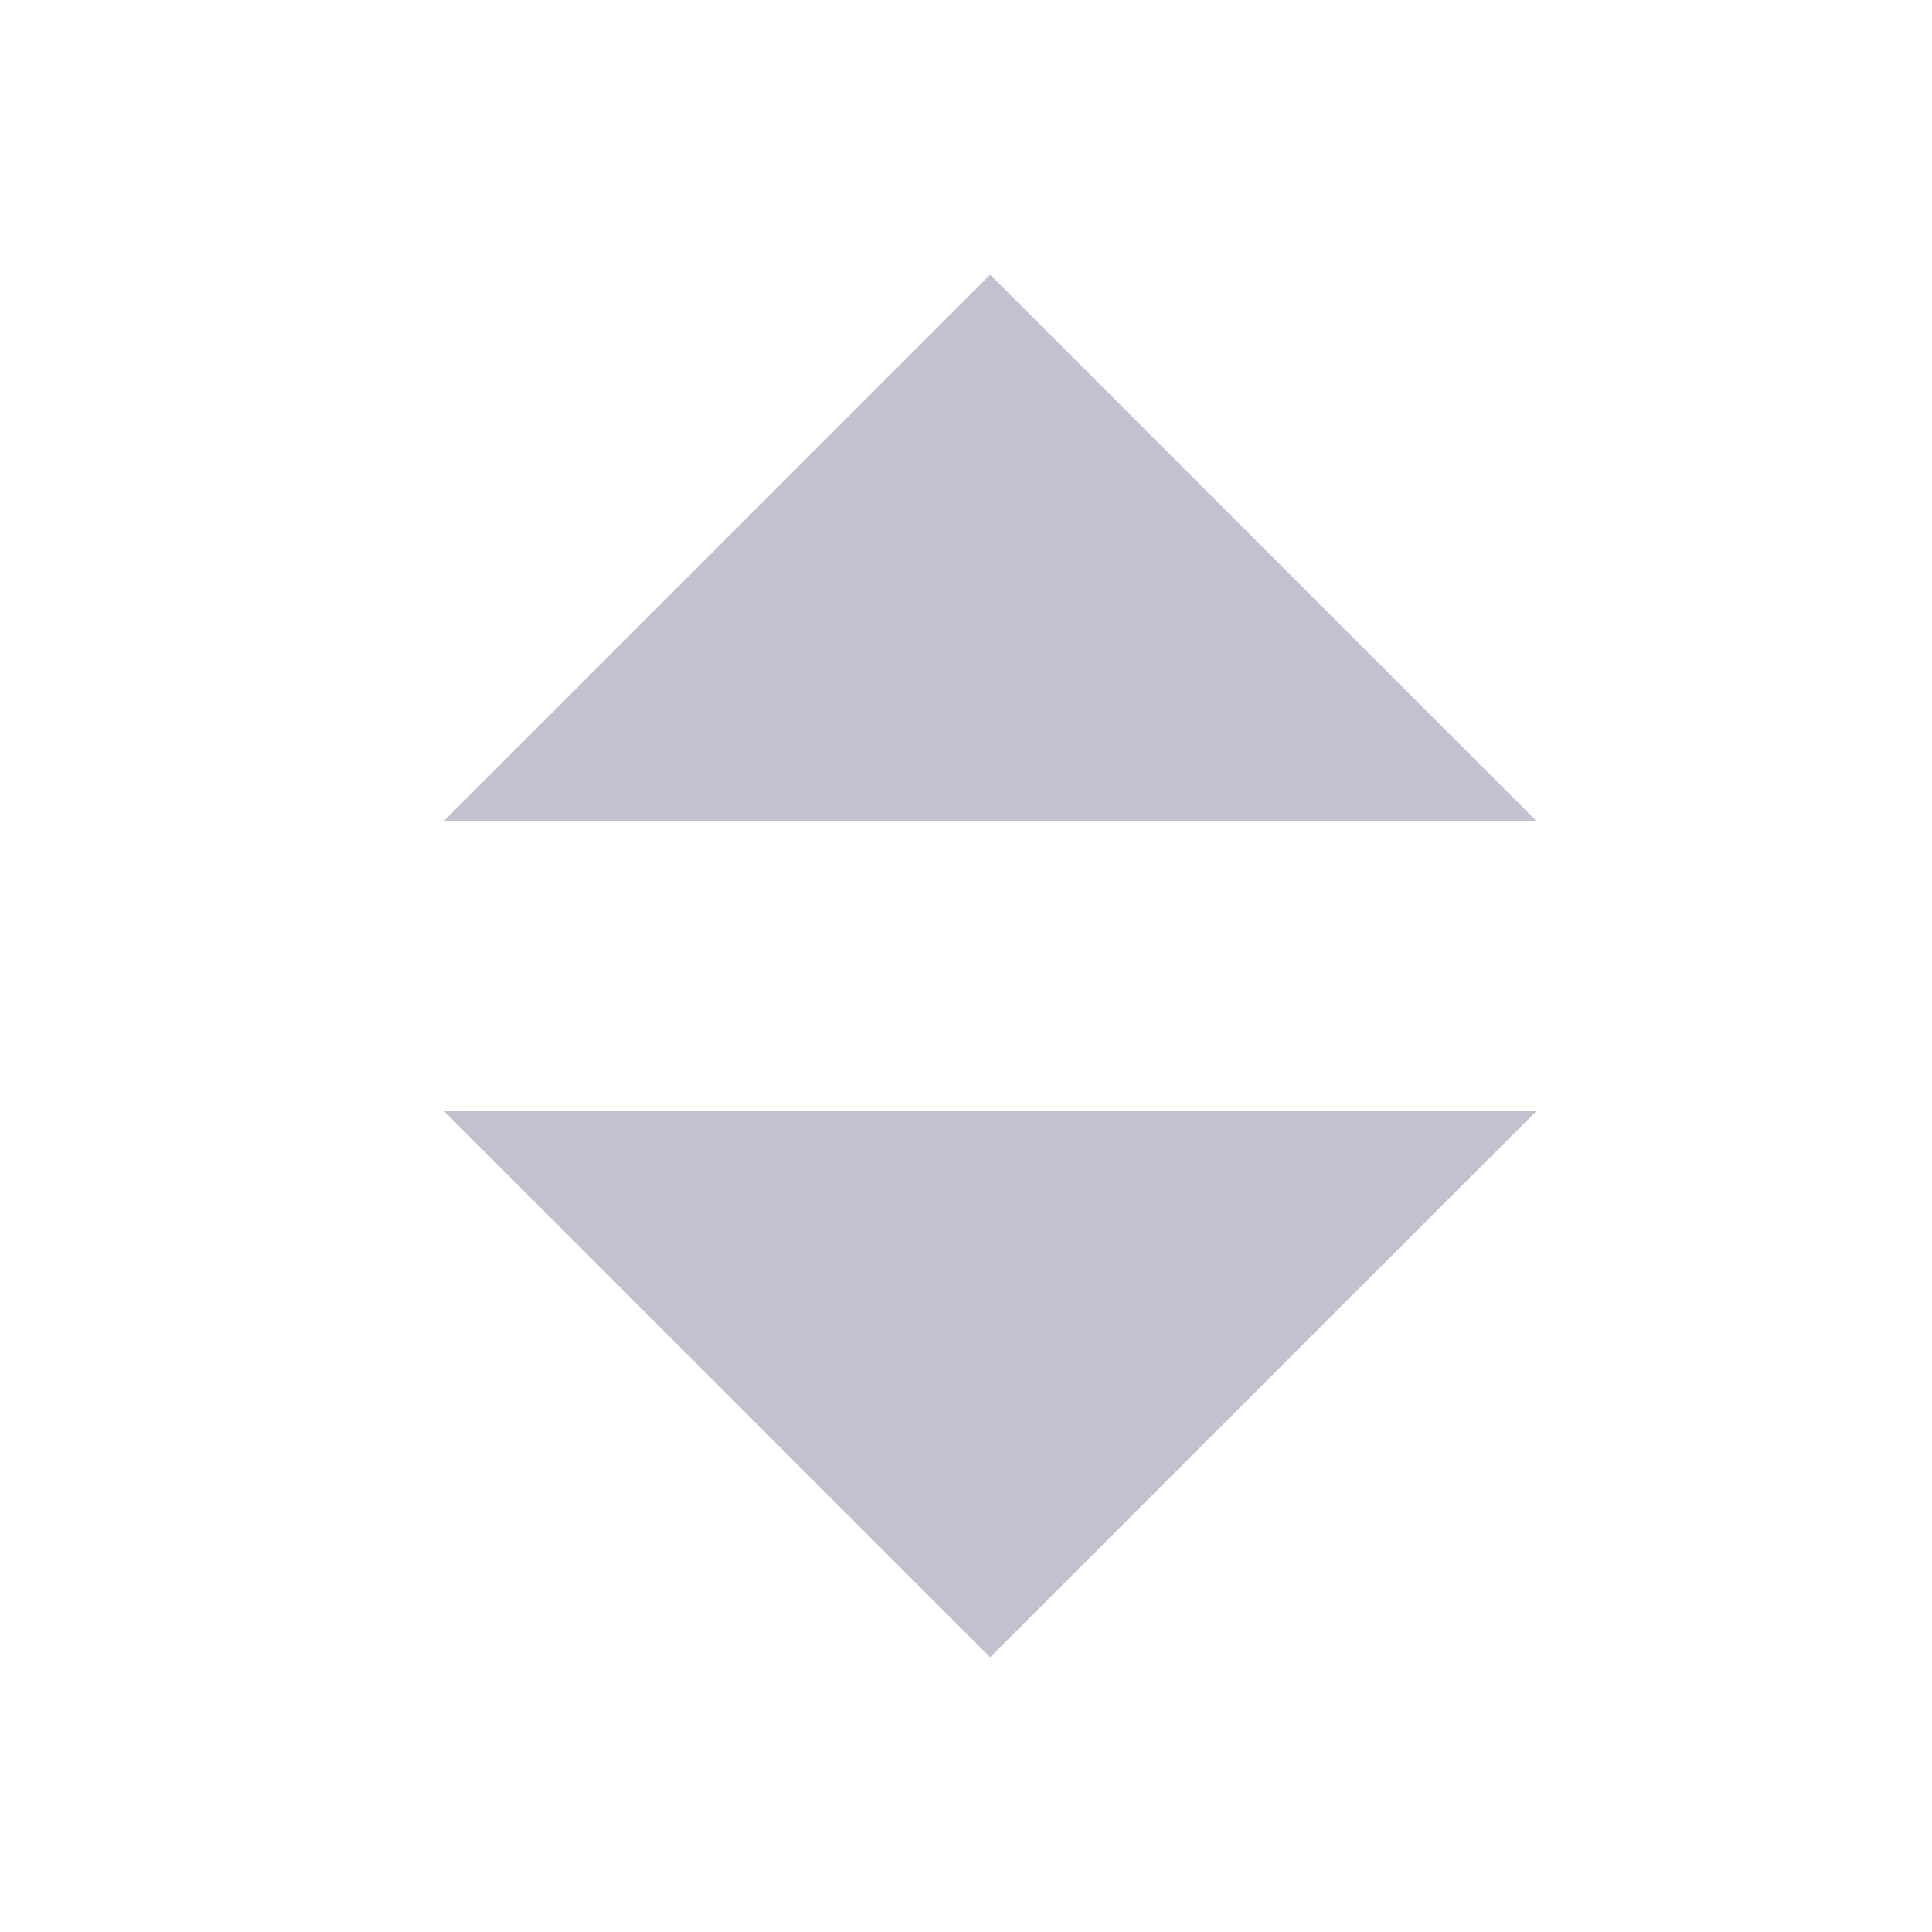
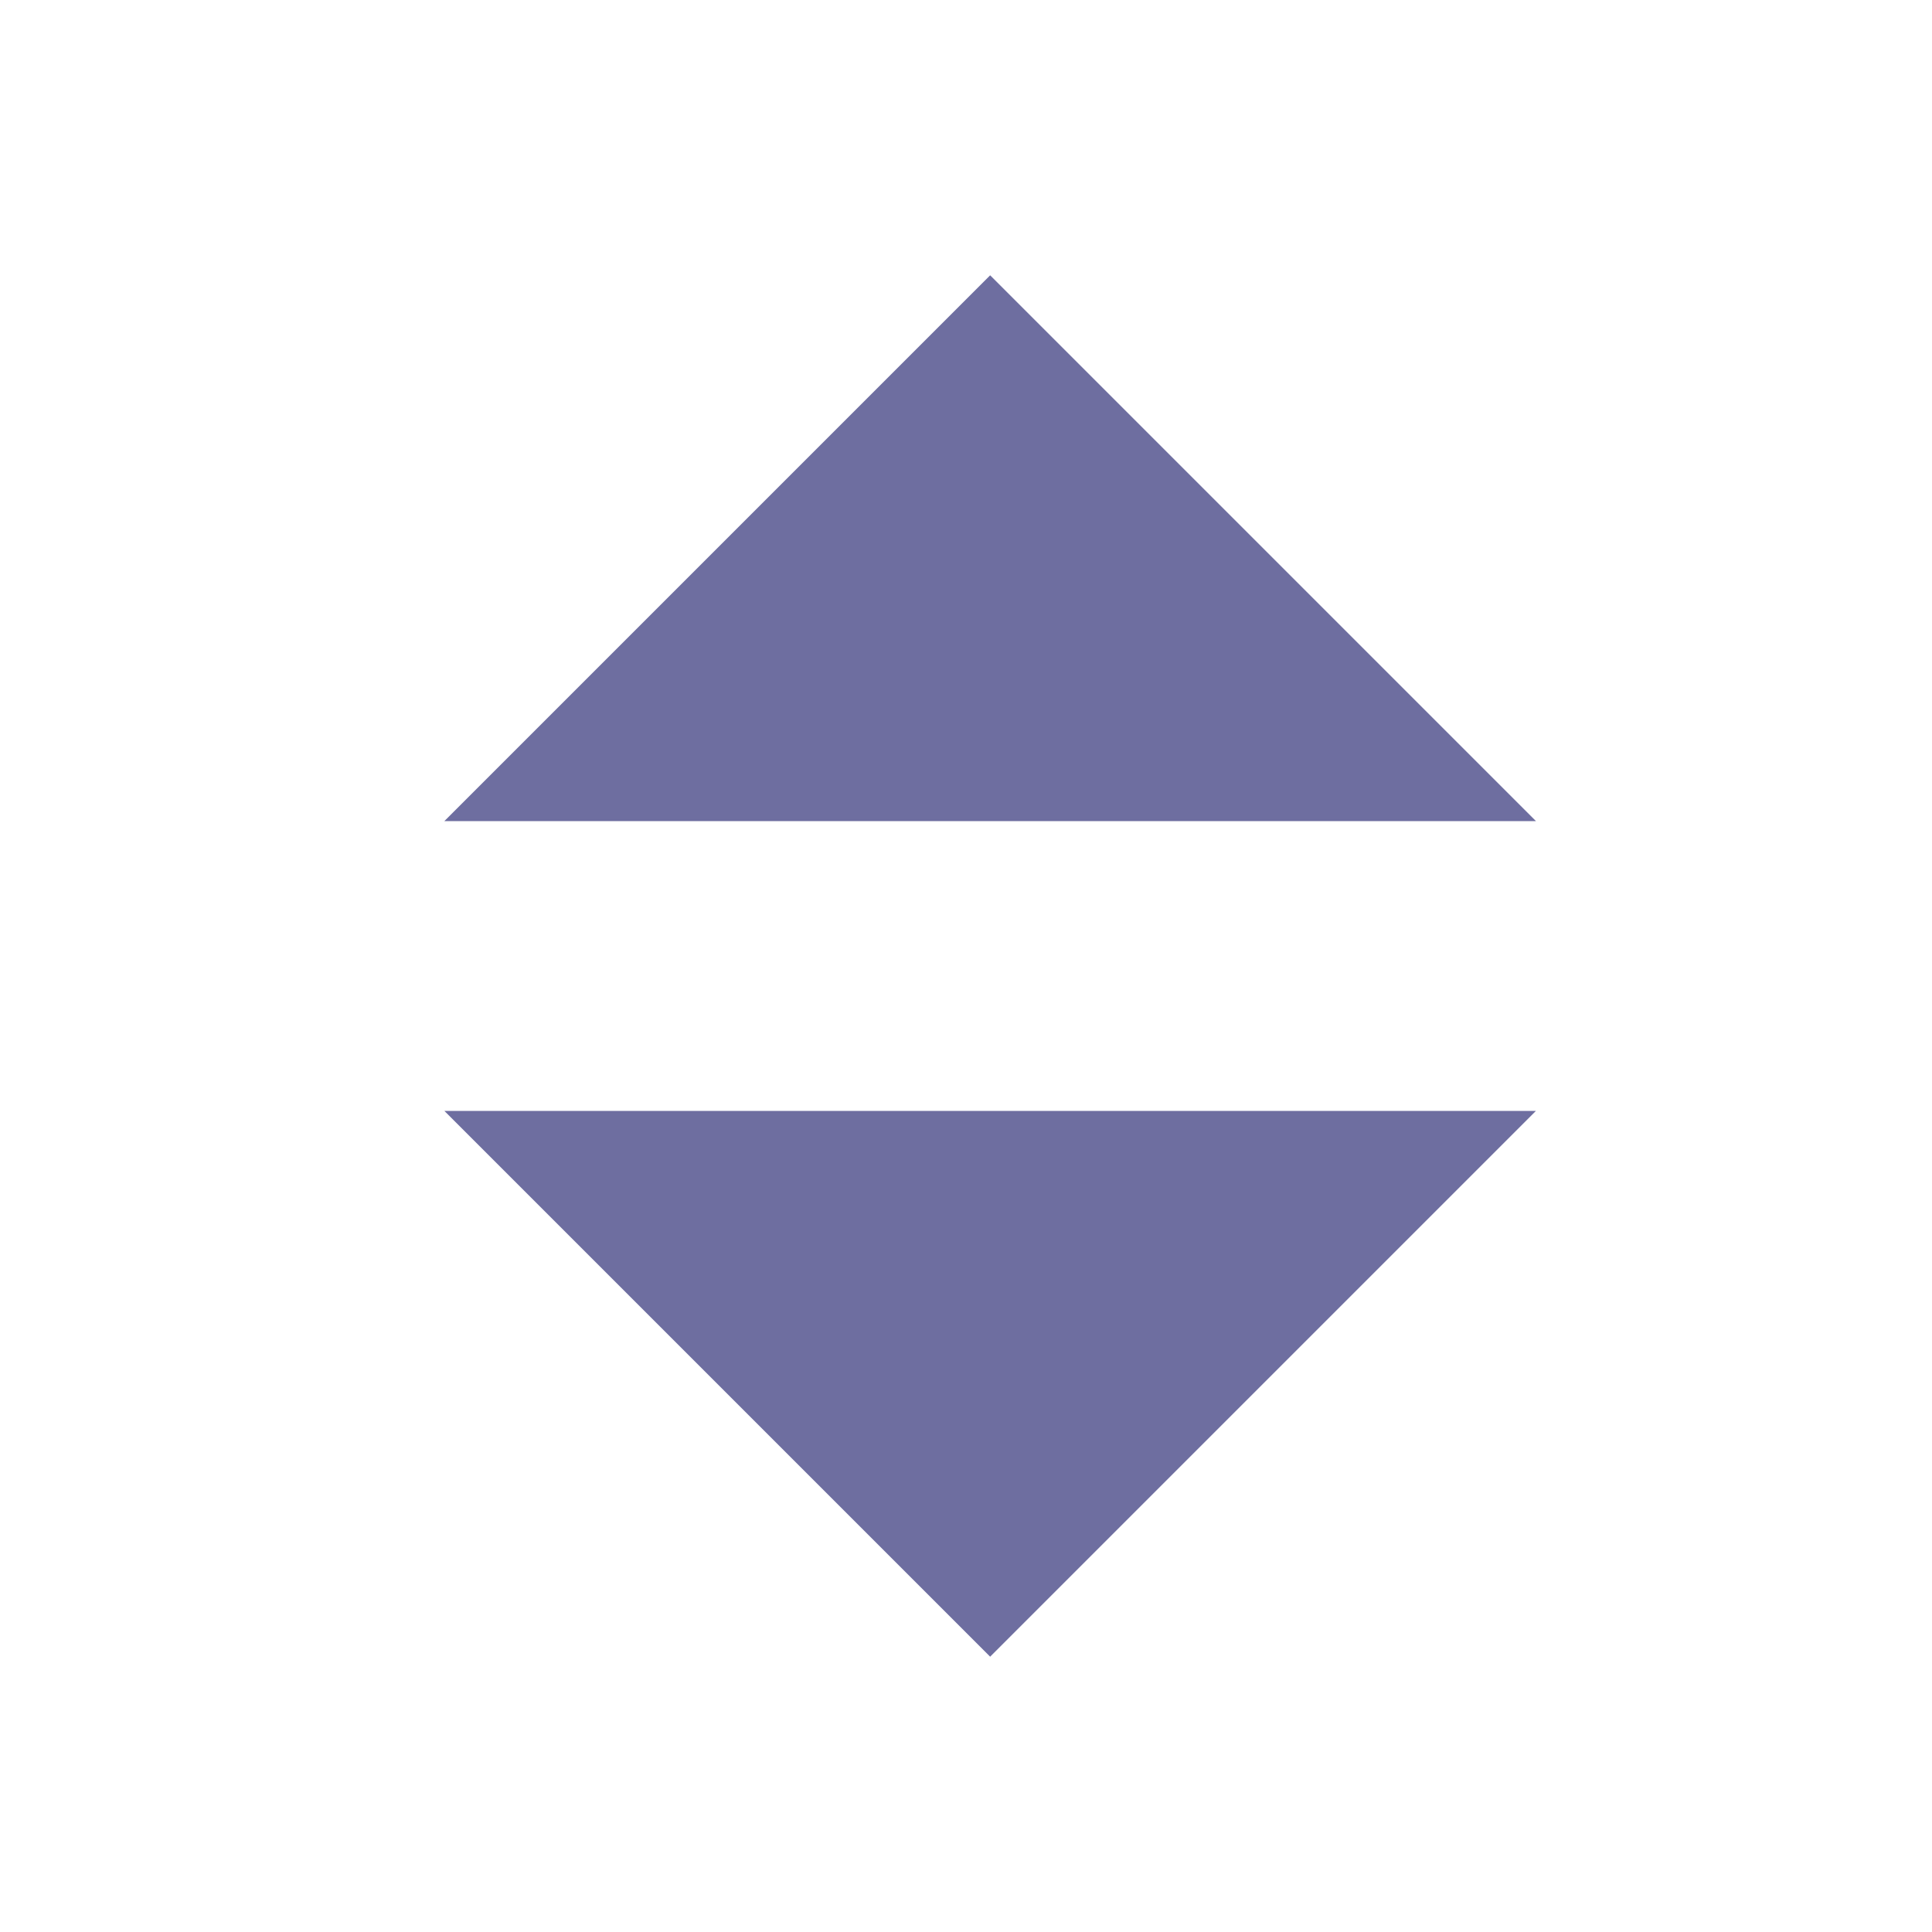
- <svg xmlns="http://www.w3.org/2000/svg" version="1.1" id="Layer_1" x="0px" y="0px" width="40px" height="40px" viewBox="0 0 40 40" enable-background="new 0 0 40 40" xml:space="preserve">
-   <polygon fill="#C1C1CF" points="9.187,17 20.5,5.687 31.813,17 " />
-   <polygon fill="#C1C1CF" points="31.814,23 20.5,34.313 9.187,23 " />
+ <svg xmlns="http://www.w3.org/2000/svg" version="1.1" id="Layer_1" x="0px" y="0px" viewBox="0 0 40 40" style="enable-background:new 0 0 40 40;" xml:space="preserve">
+   <style type="text/css">
+ 	.st0{fill:#6E6EA0;}
+ </style>
+   <polygon class="st0" points="9.2,17 20.5,5.7 31.8,17 " />
+   <polygon class="st0" points="31.8,23 20.5,34.3 9.2,23 " />
</svg>
